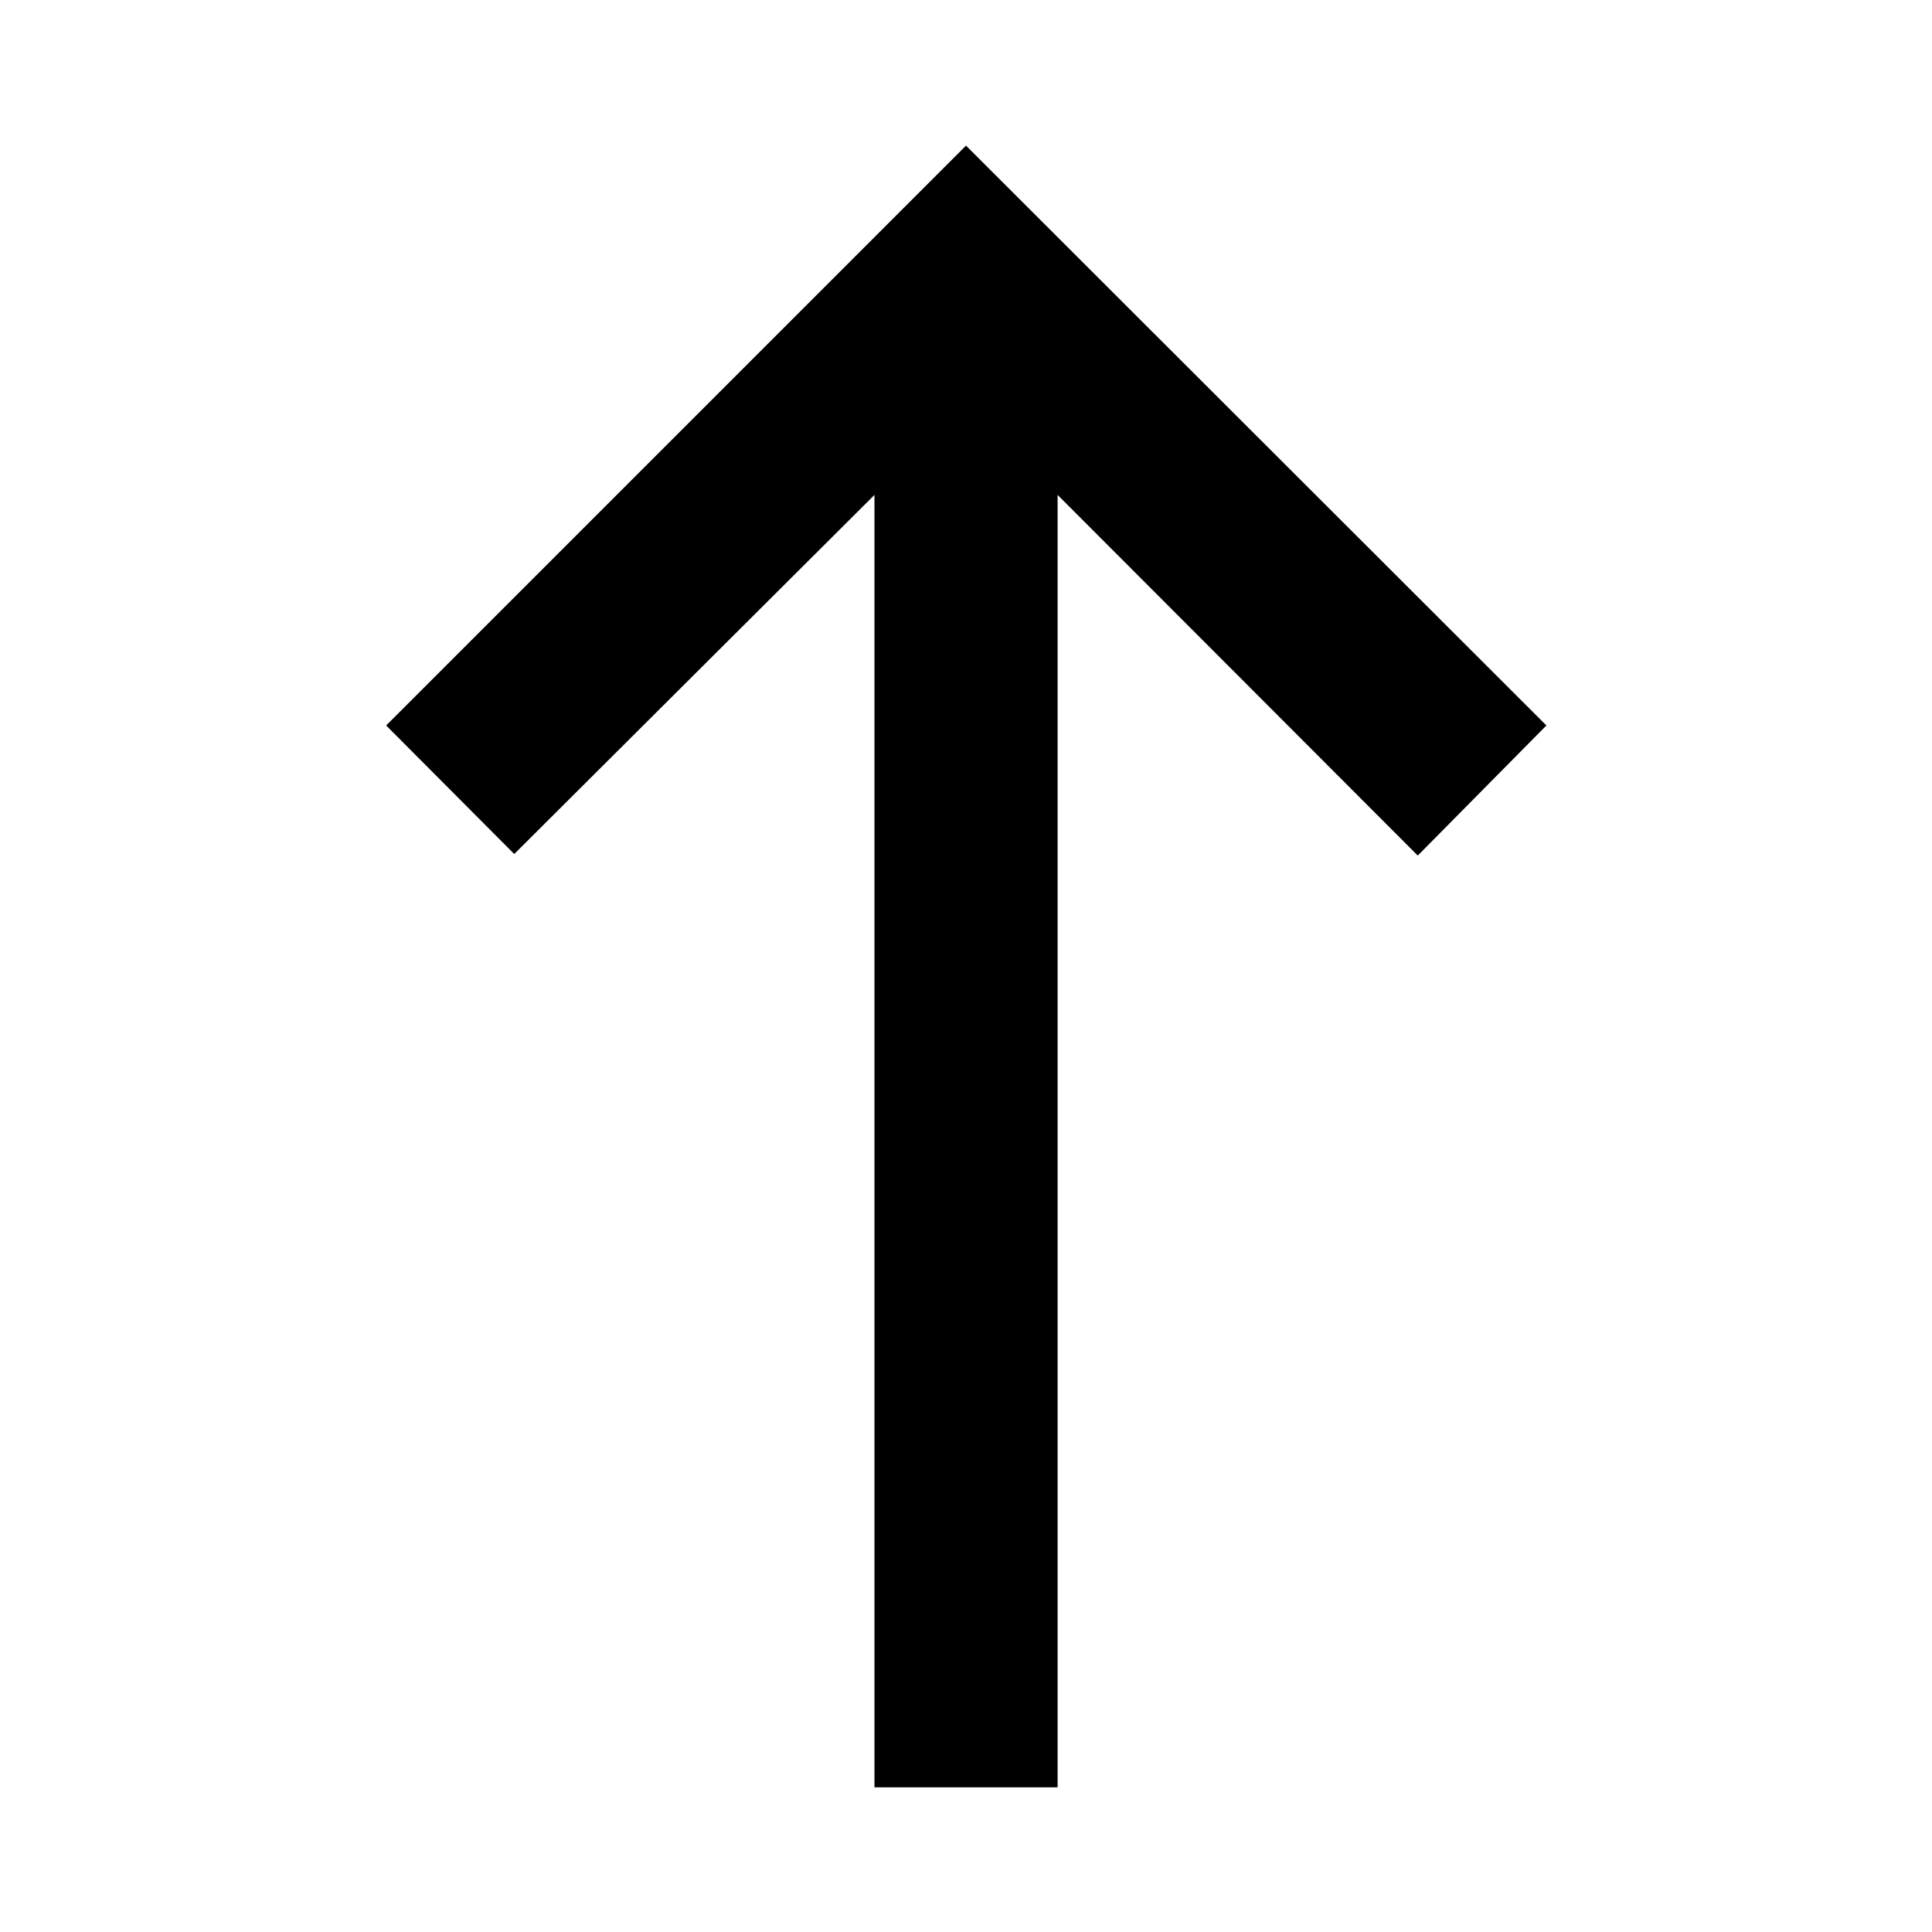
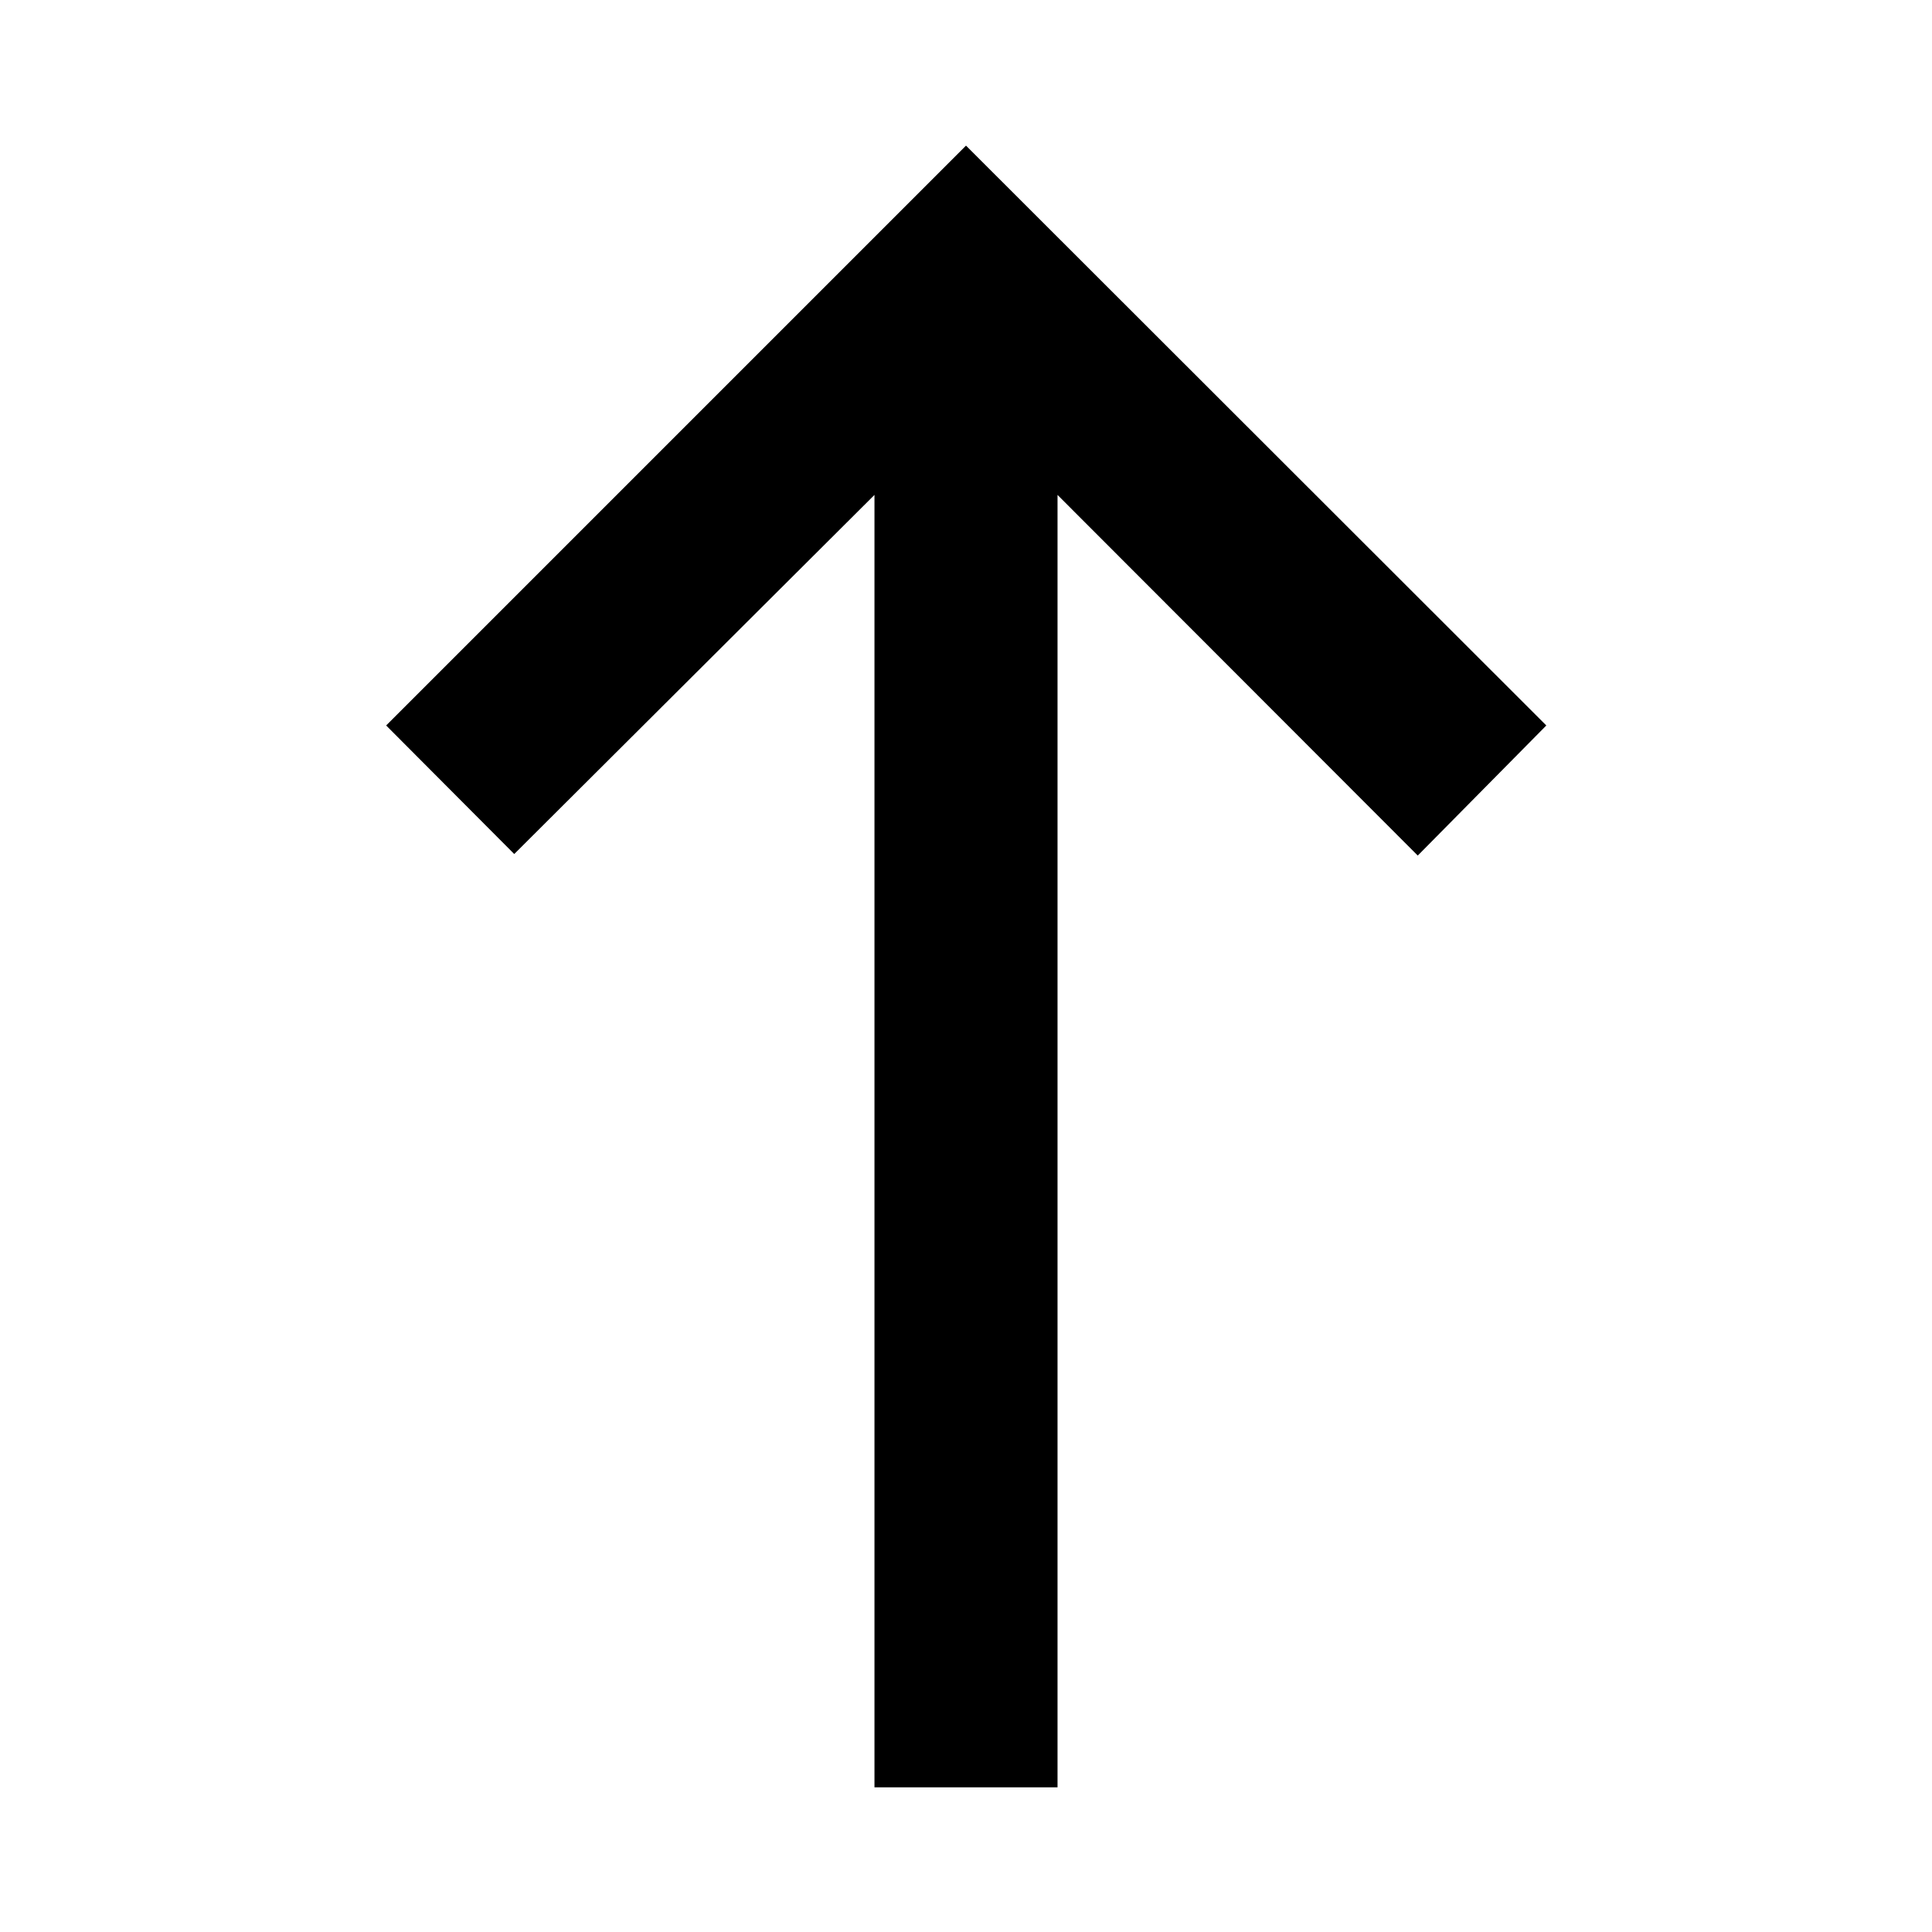
- <svg xmlns="http://www.w3.org/2000/svg" fill="none" viewBox="0 0 24 24">
-   <mask id="a" width="24" height="24" x="0" y="0" maskUnits="userSpaceOnUse" style="mask-type:alpha">
-     <path fill="currentColor" d="M0 0H24V24H0z" />
+ <svg xmlns="http://www.w3.org/2000/svg" width="24" height="24" viewBox="0 0 24 24" fill="none">
+   <mask id="mask0_1733_133" style="mask-type:alpha" maskUnits="userSpaceOnUse" x="0" y="0" width="24" height="24">
+     <rect width="24" height="24" fill="currentColor" />
  </mask>
-   <g mask="url(#a)">
-     <path fill="currentColor" d="M10.863 22.203V6.148l-4.475 4.461-1.591-1.597L12 1.809l7.21 7.203-1.598 1.616-4.474-4.48v16.055h-2.275z" />
+   <g mask="url(#mask0_1733_133)">
+     <path d="M10.863 22.203V6.148L6.388 10.609L4.797 9.012L12 1.809L19.209 9.012L17.612 10.628L13.137 6.148V22.203H10.863Z" fill="currentColor" />
  </g>
</svg>
